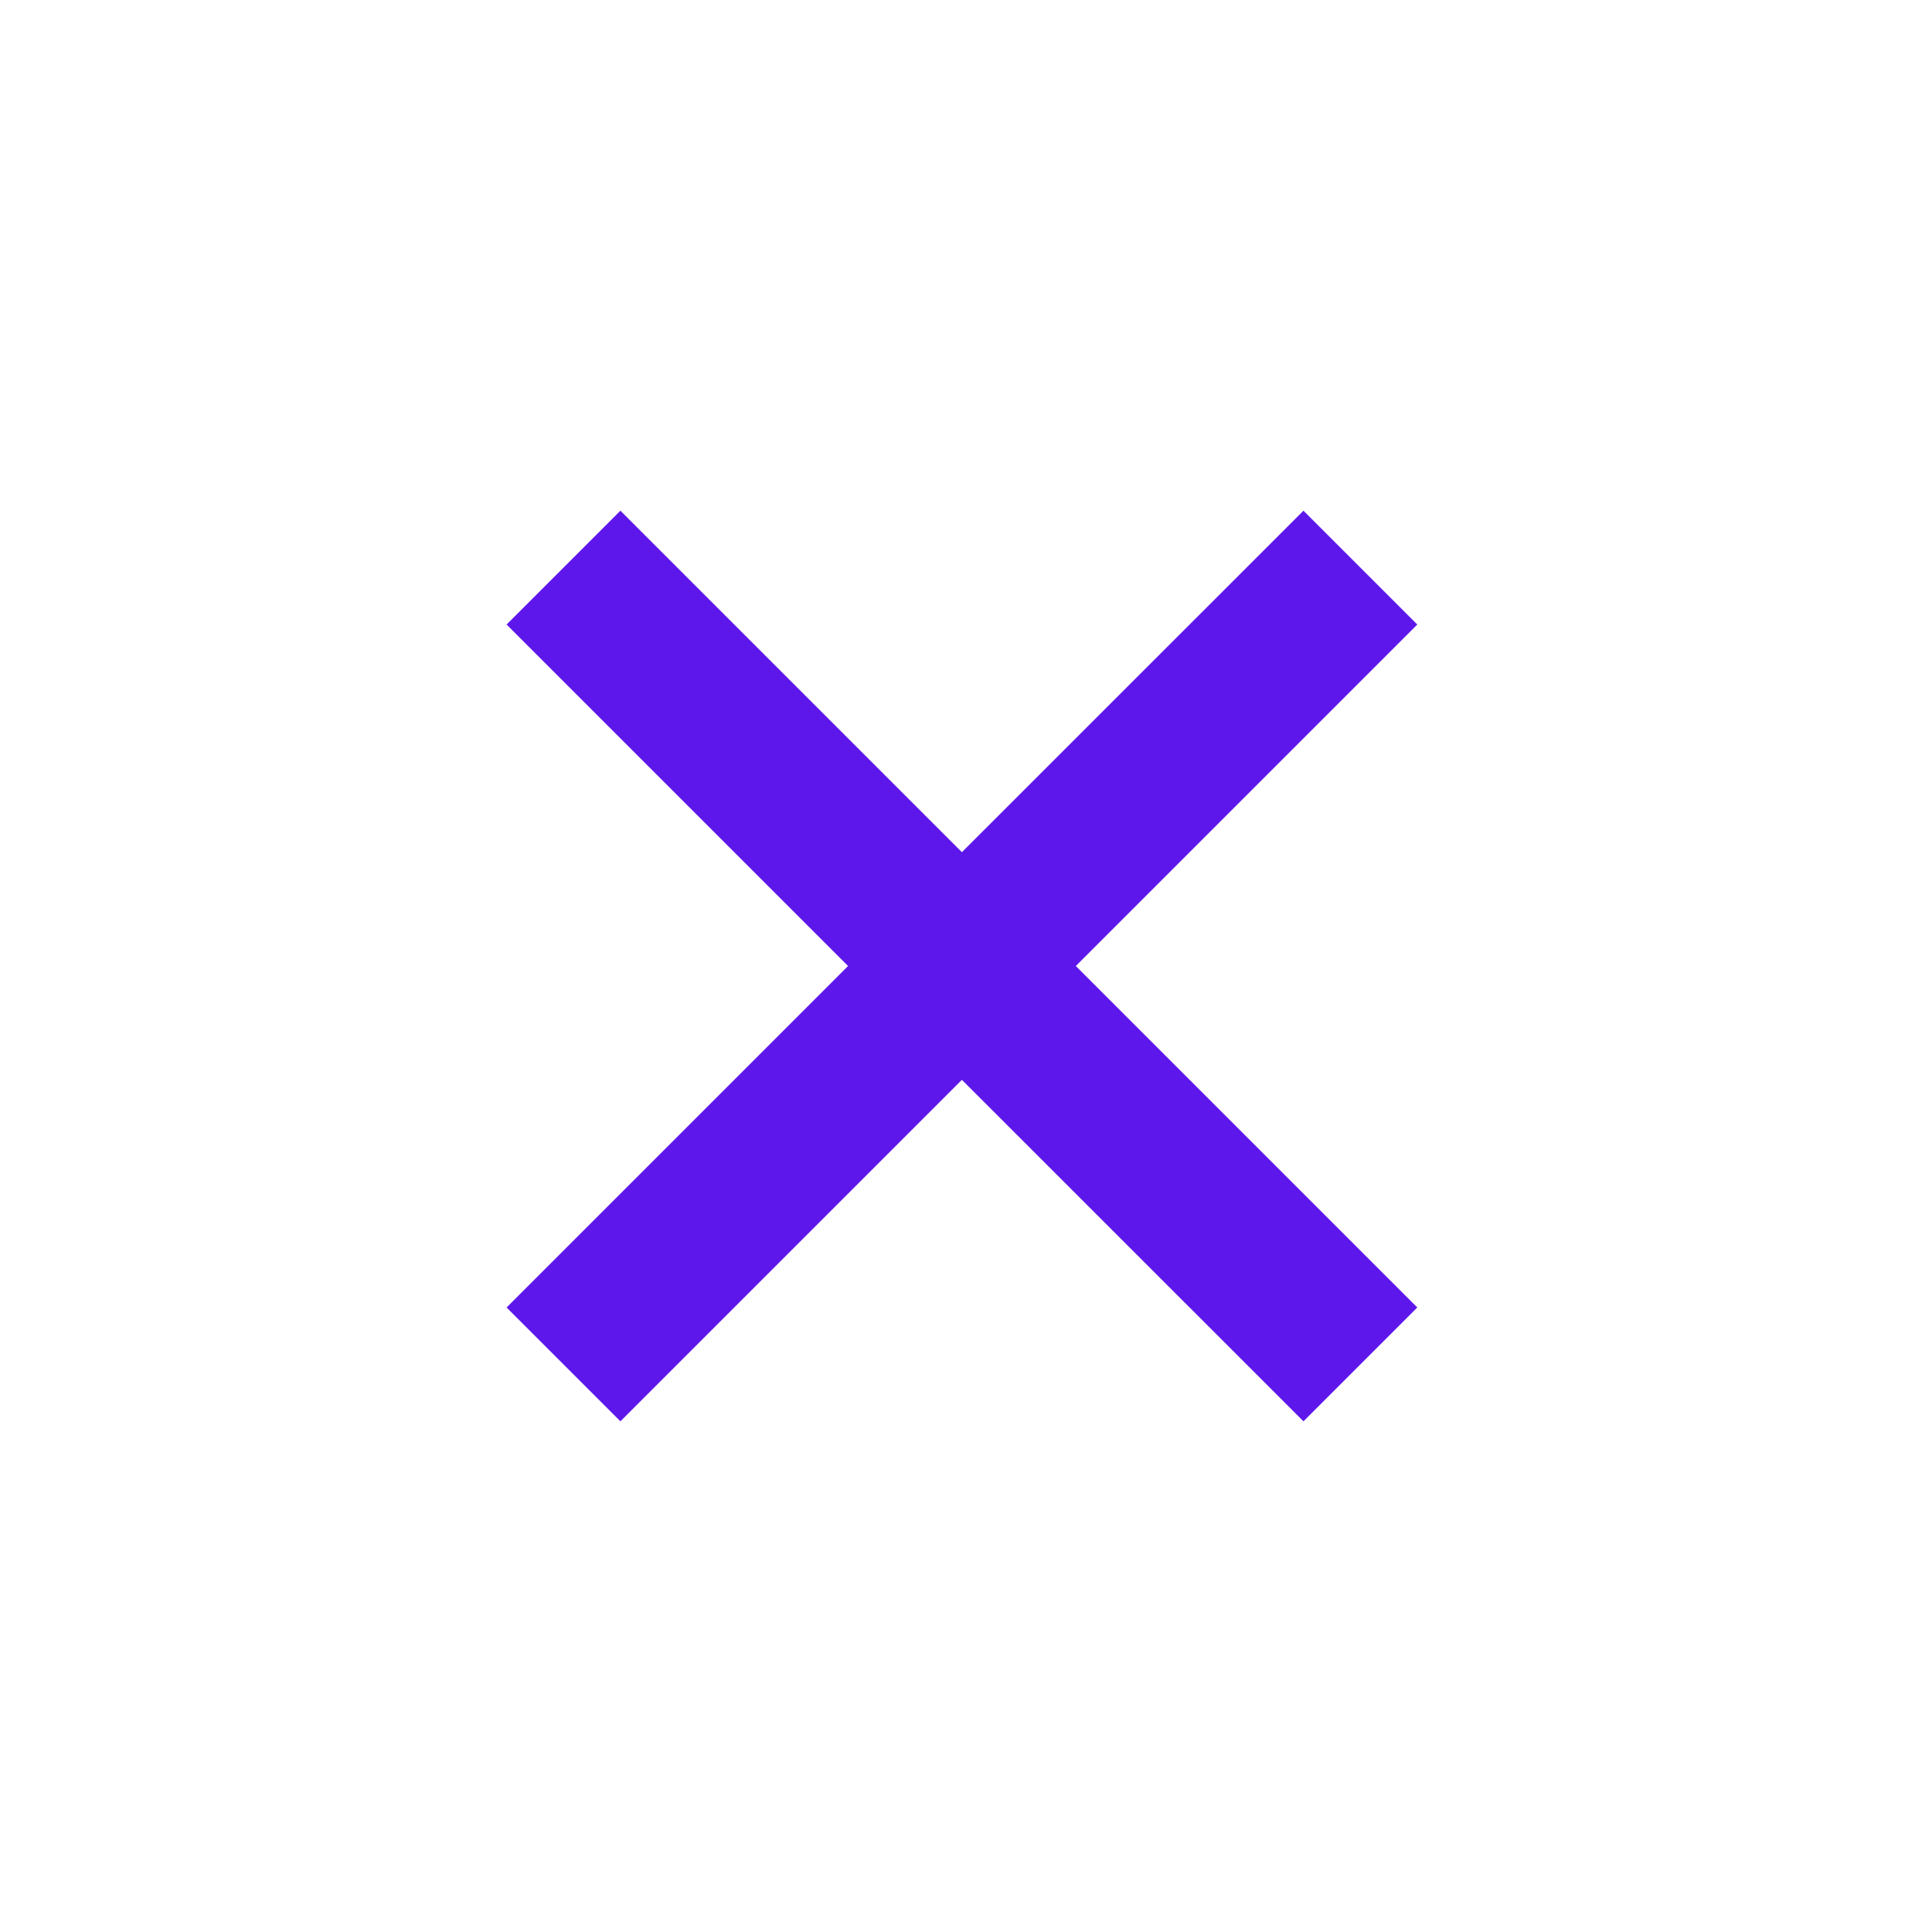
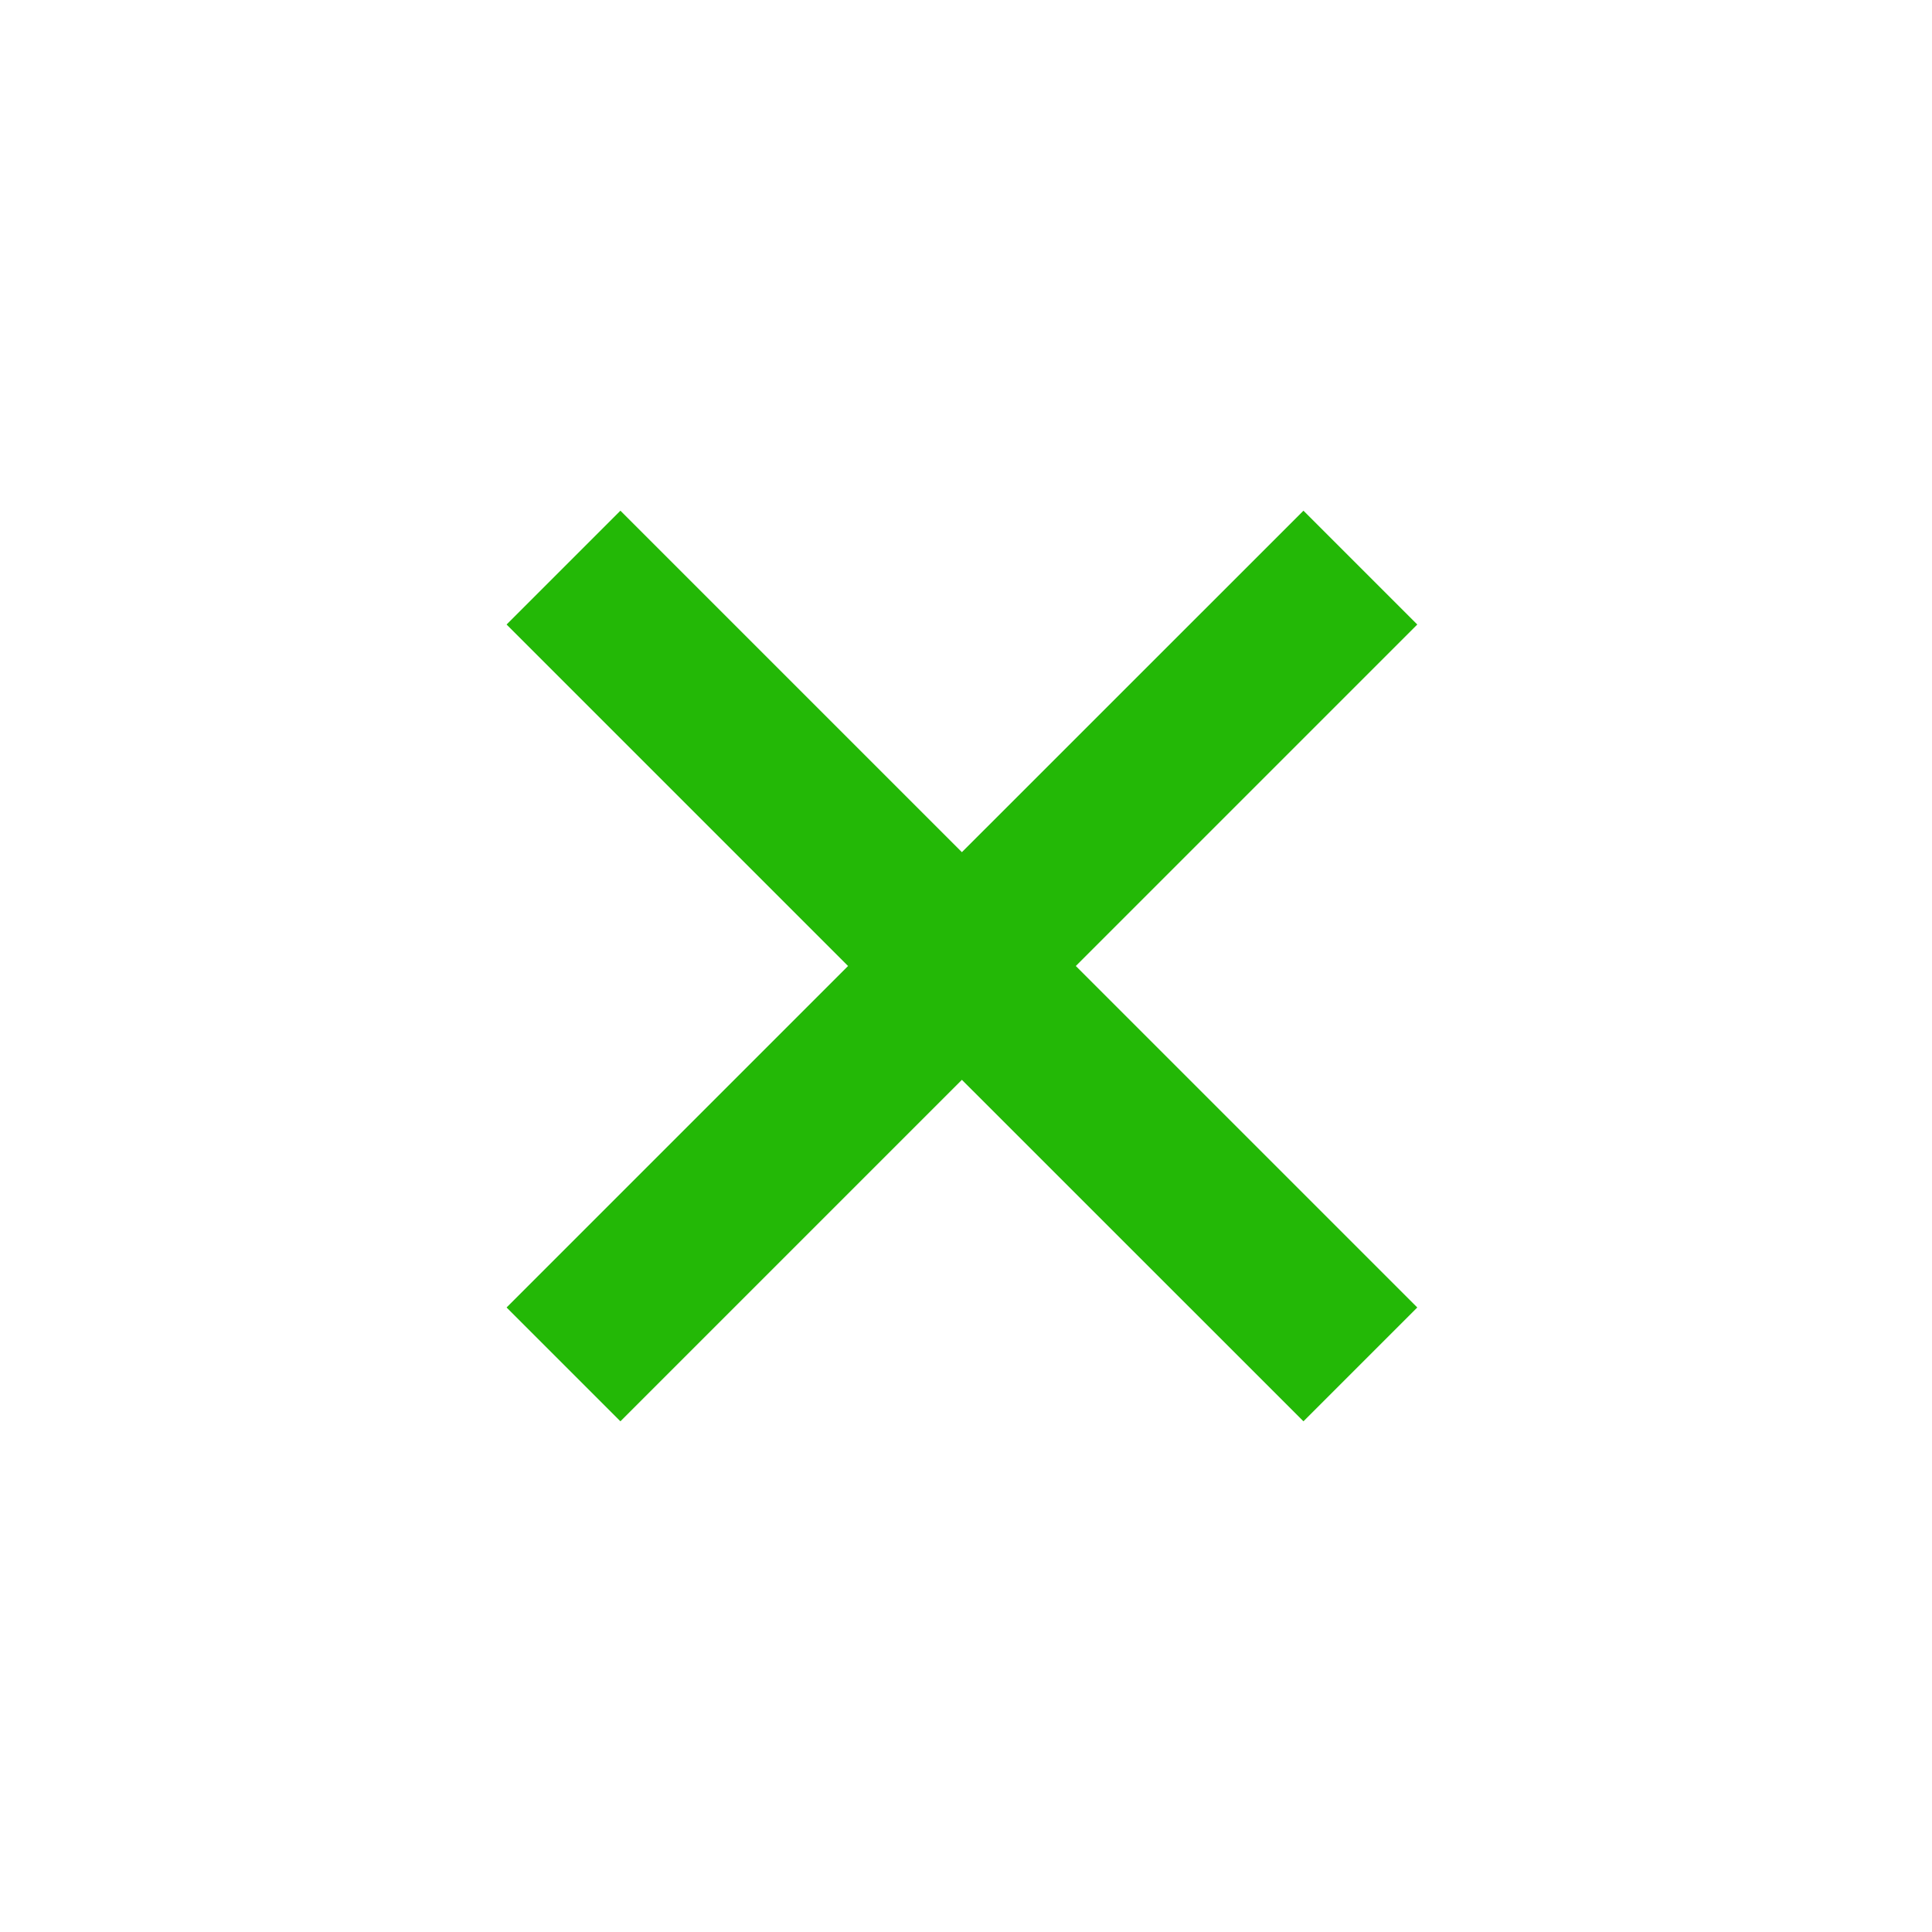
- <svg xmlns="http://www.w3.org/2000/svg" width="24" height="24" viewBox="0 0 24 24" style="fill: #5e17eb ;transform: ;msFilter:;">
+ <svg xmlns="http://www.w3.org/2000/svg" width="24" height="24" viewBox="0 0 24 24" style="fill: rgb(35, 184, 6) ;transform: ;msFilter:;">
  <path d="m16.192 6.344-4.243 4.242-4.242-4.242-1.414 1.414L10.535 12l-4.242 4.242 1.414 1.414 4.242-4.242 4.243 4.242 1.414-1.414L13.364 12l4.242-4.242z" />
</svg>
